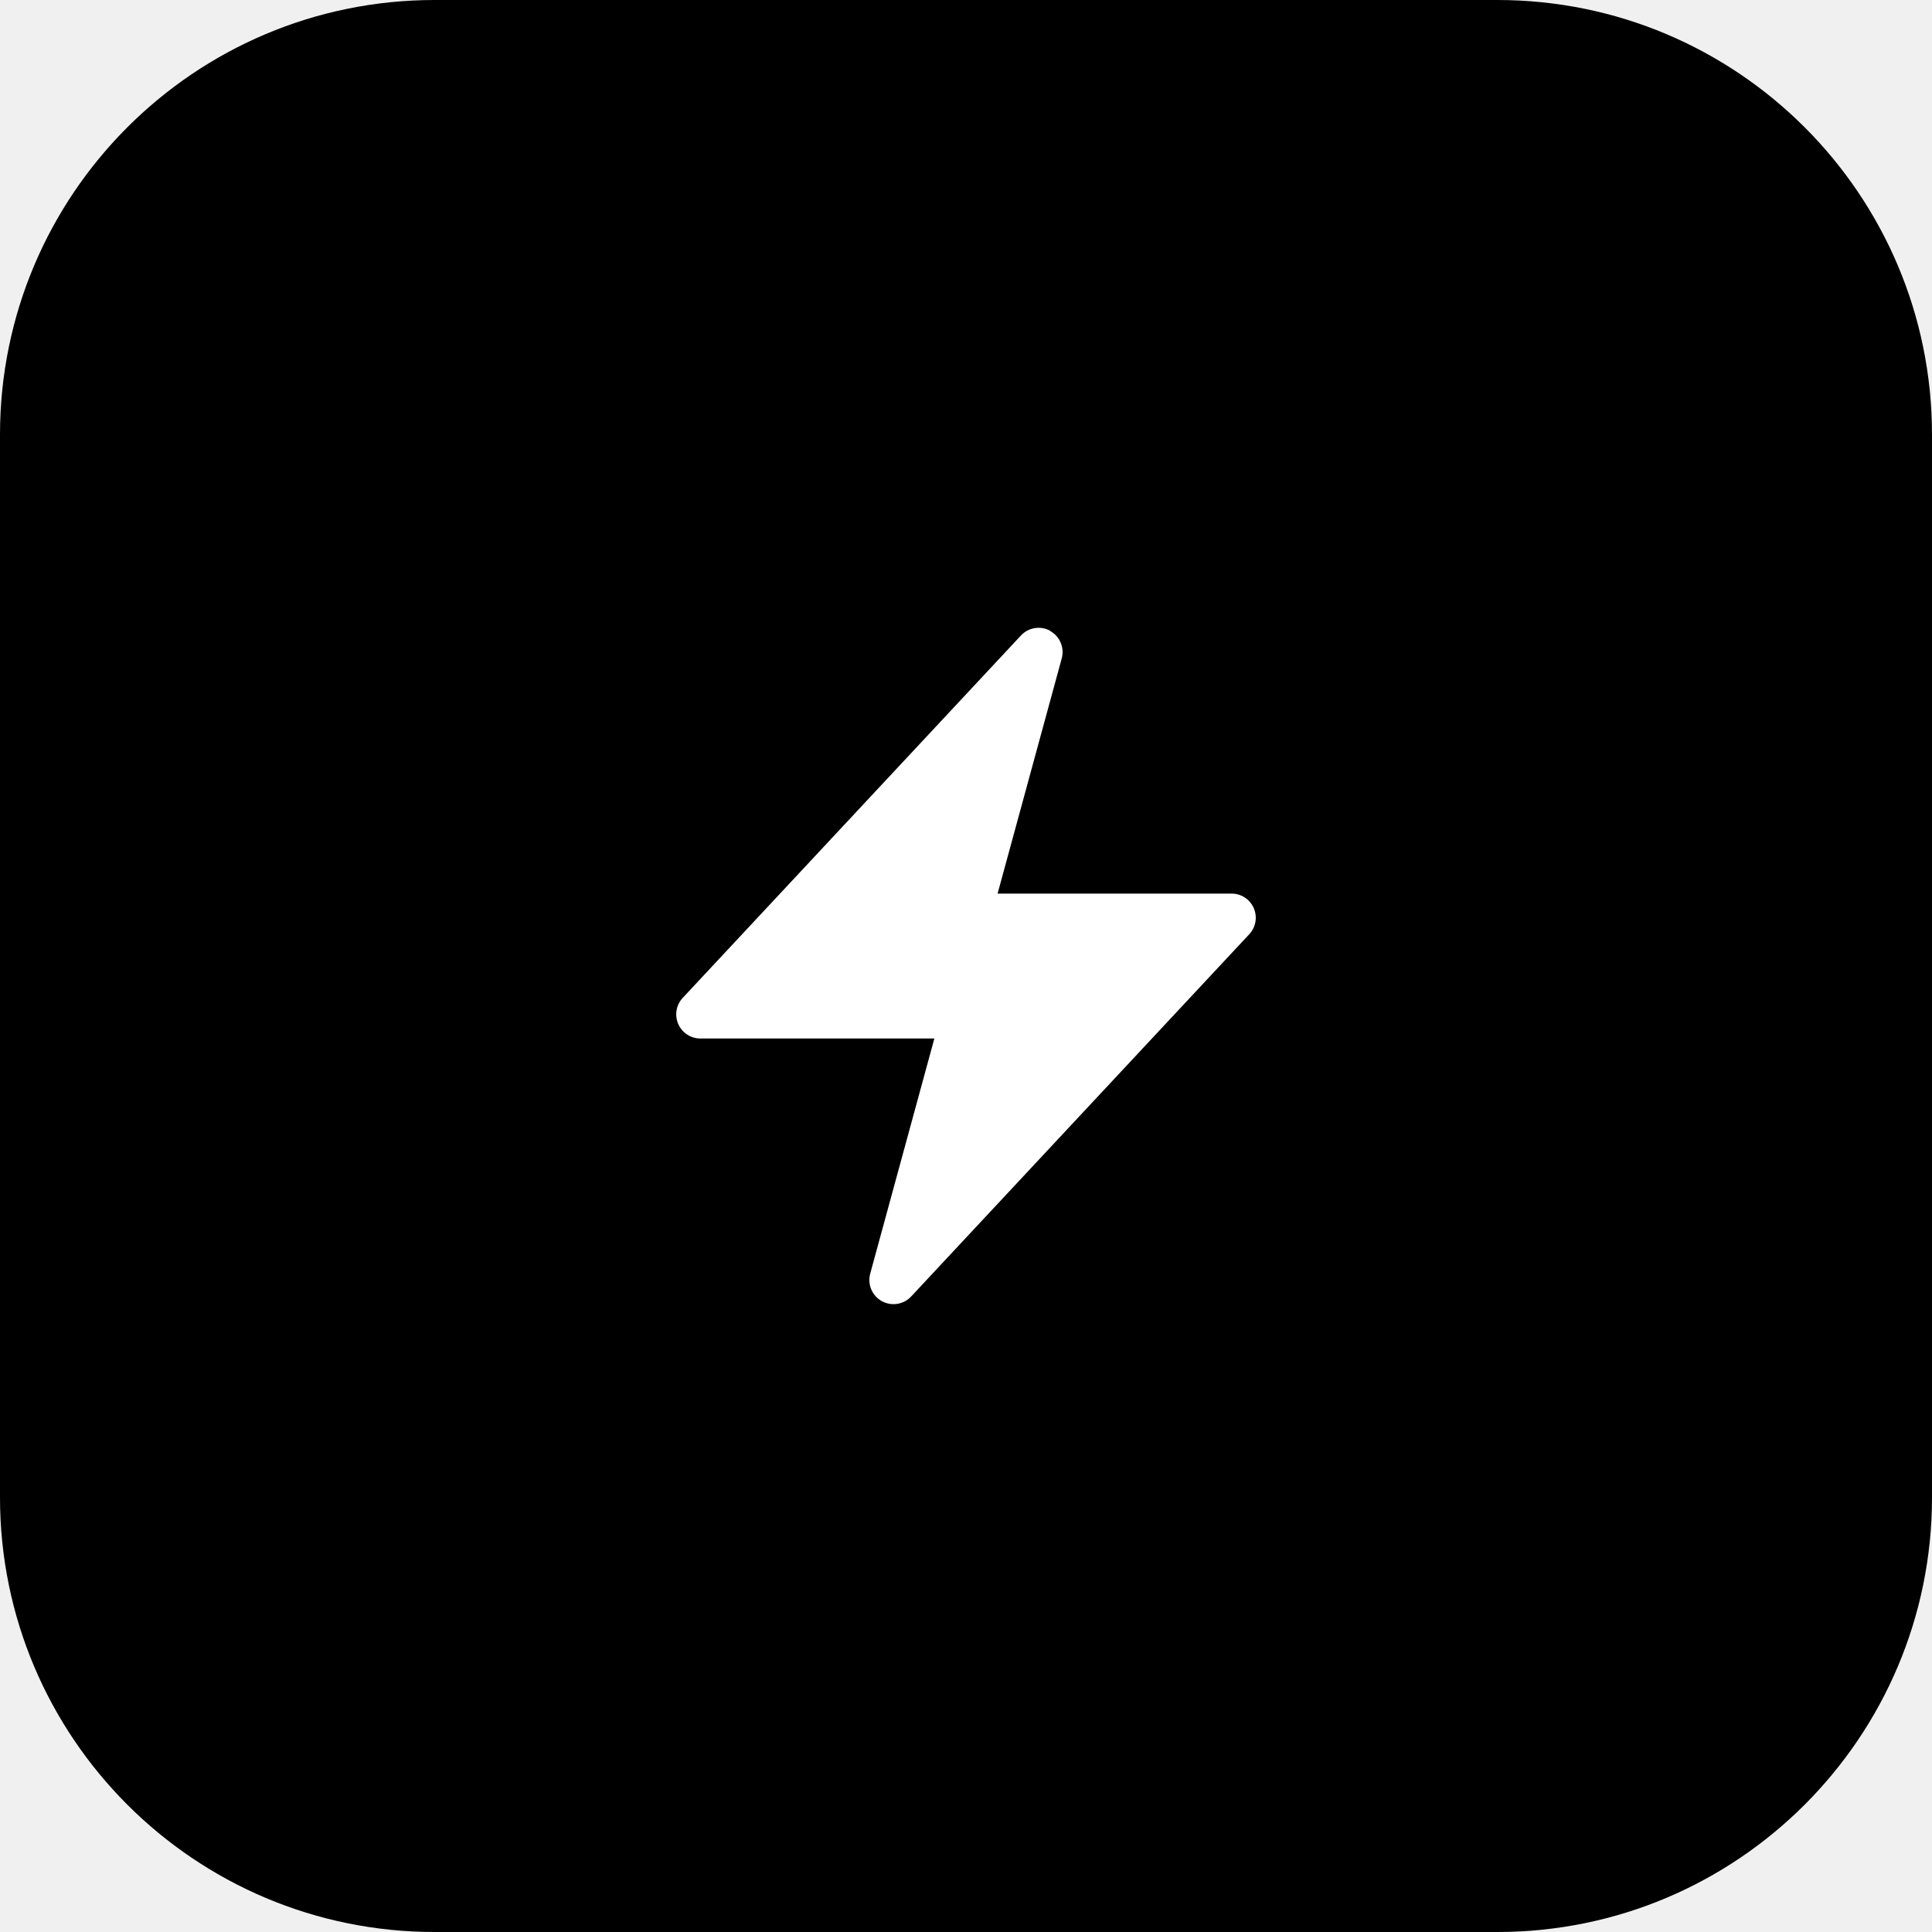
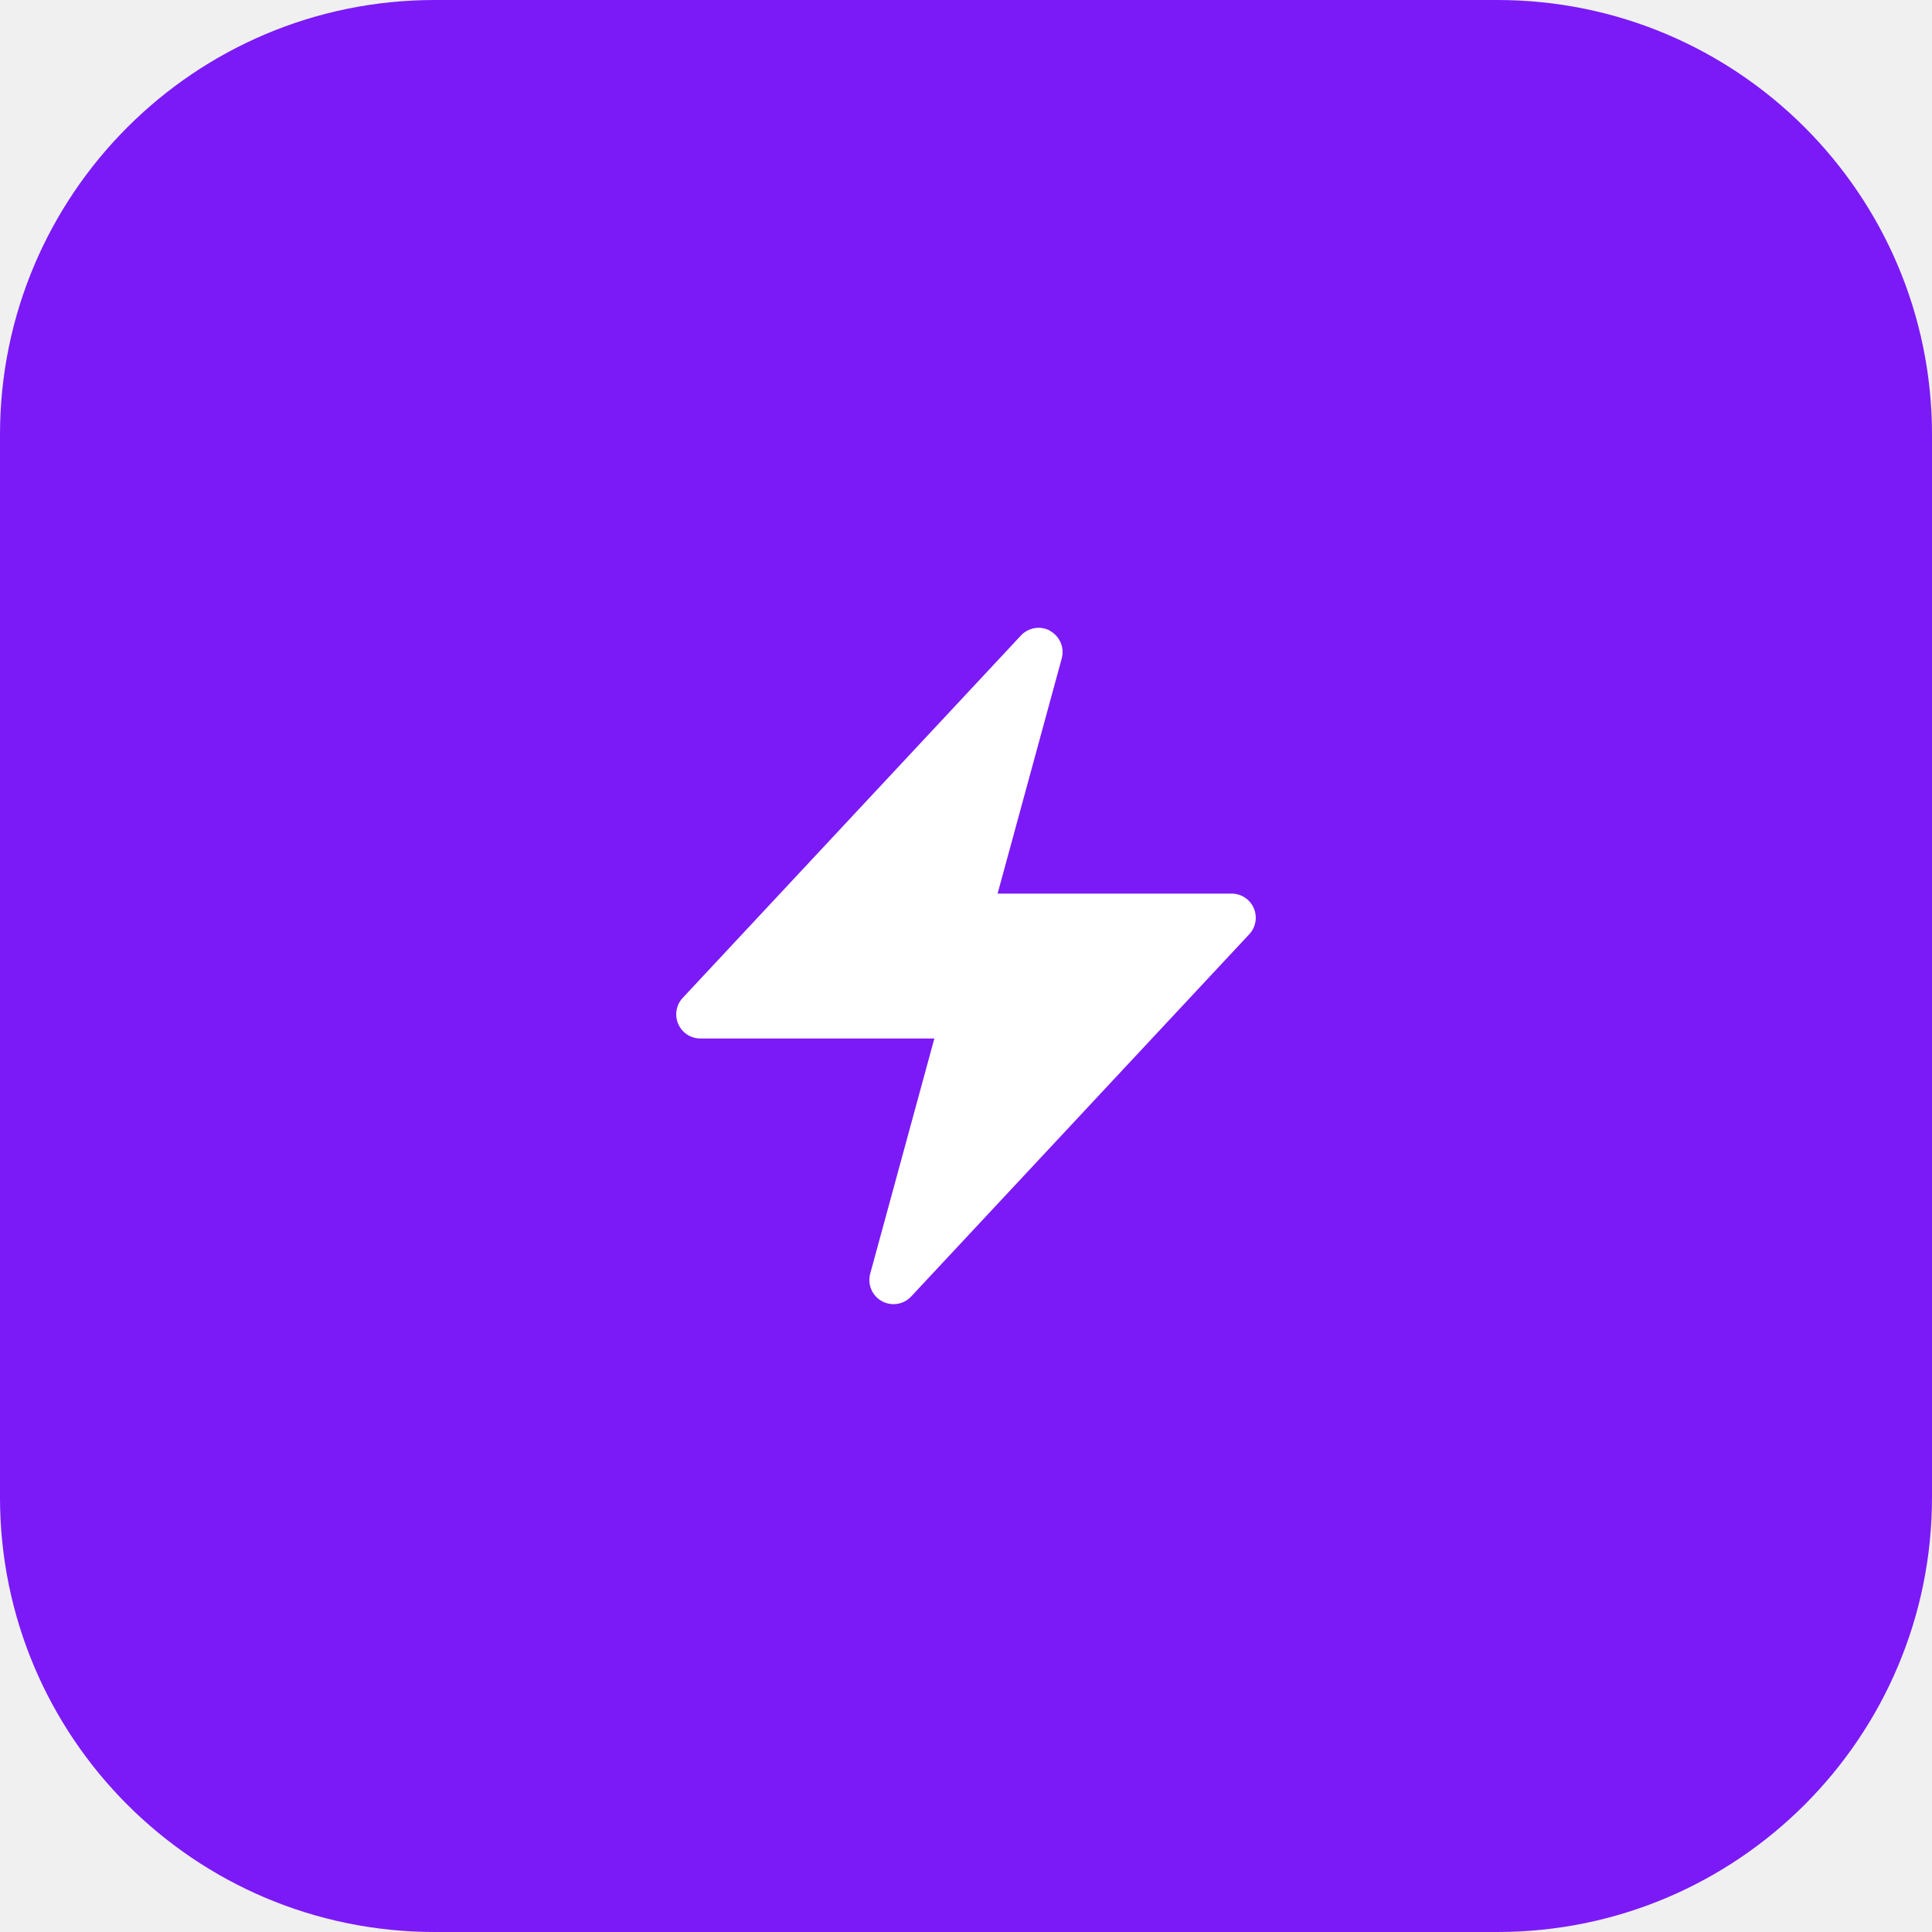
<svg xmlns="http://www.w3.org/2000/svg" width="40" height="40" viewBox="0 0 40 40">
  <g id="lightning" transform="translate(-2674 -8649)">
-     <rect id="Rectangle_346" data-name="Rectangle 346" width="40" height="40" rx="9" transform="translate(2674 8649)" />
+     <rect id="Rectangle_346" data-name="Rectangle 346" width="40" height="40" rx="9" transform="translate(2674 8649)" fill="#7b1af7" />
    <path id="Path_43" data-name="Path 43" d="M10.743,1.563a.5.5,0,0,1,.239.568L9.654,7H14.5a.5.5,0,0,1,.365.841l-7,7.5a.5.5,0,0,1-.848-.473L8.345,10H3.5a.5.5,0,0,1-.365-.841l7-7.5a.5.5,0,0,1,.609-.1Z" transform="translate(2685 8660.501)" fill="#fff" fill-rule="evenodd" />
  </g>
</svg>
